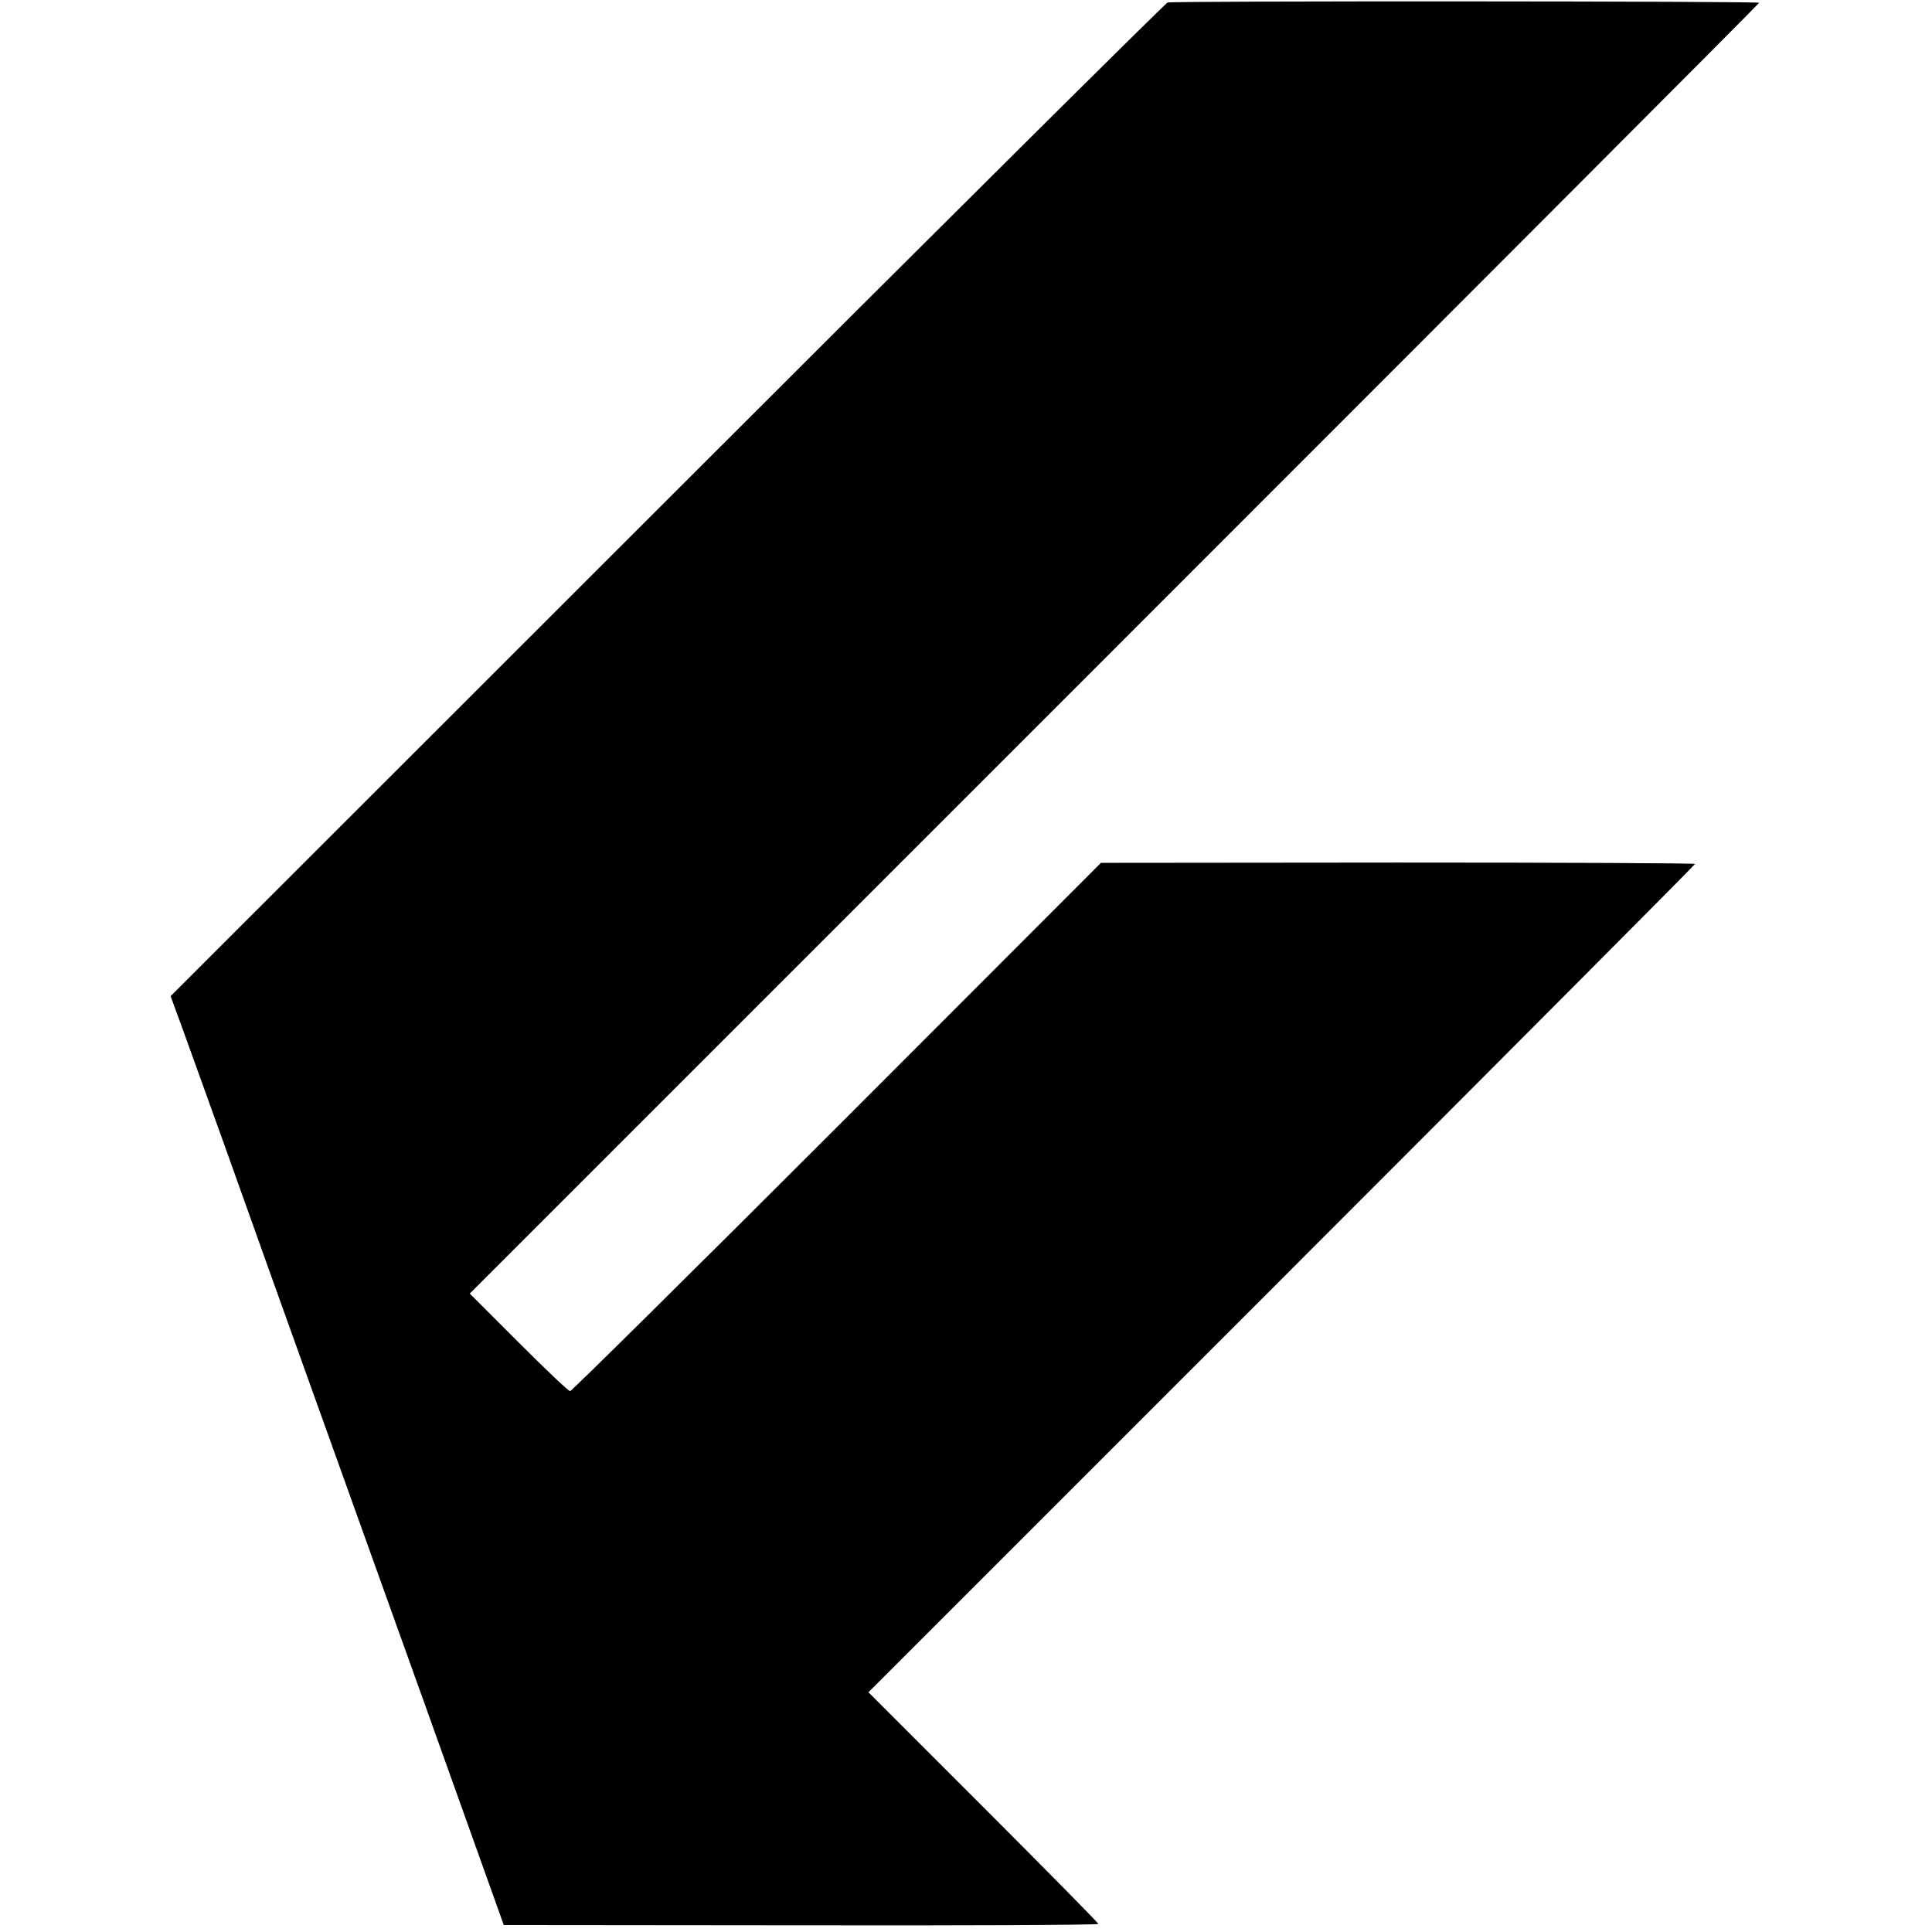
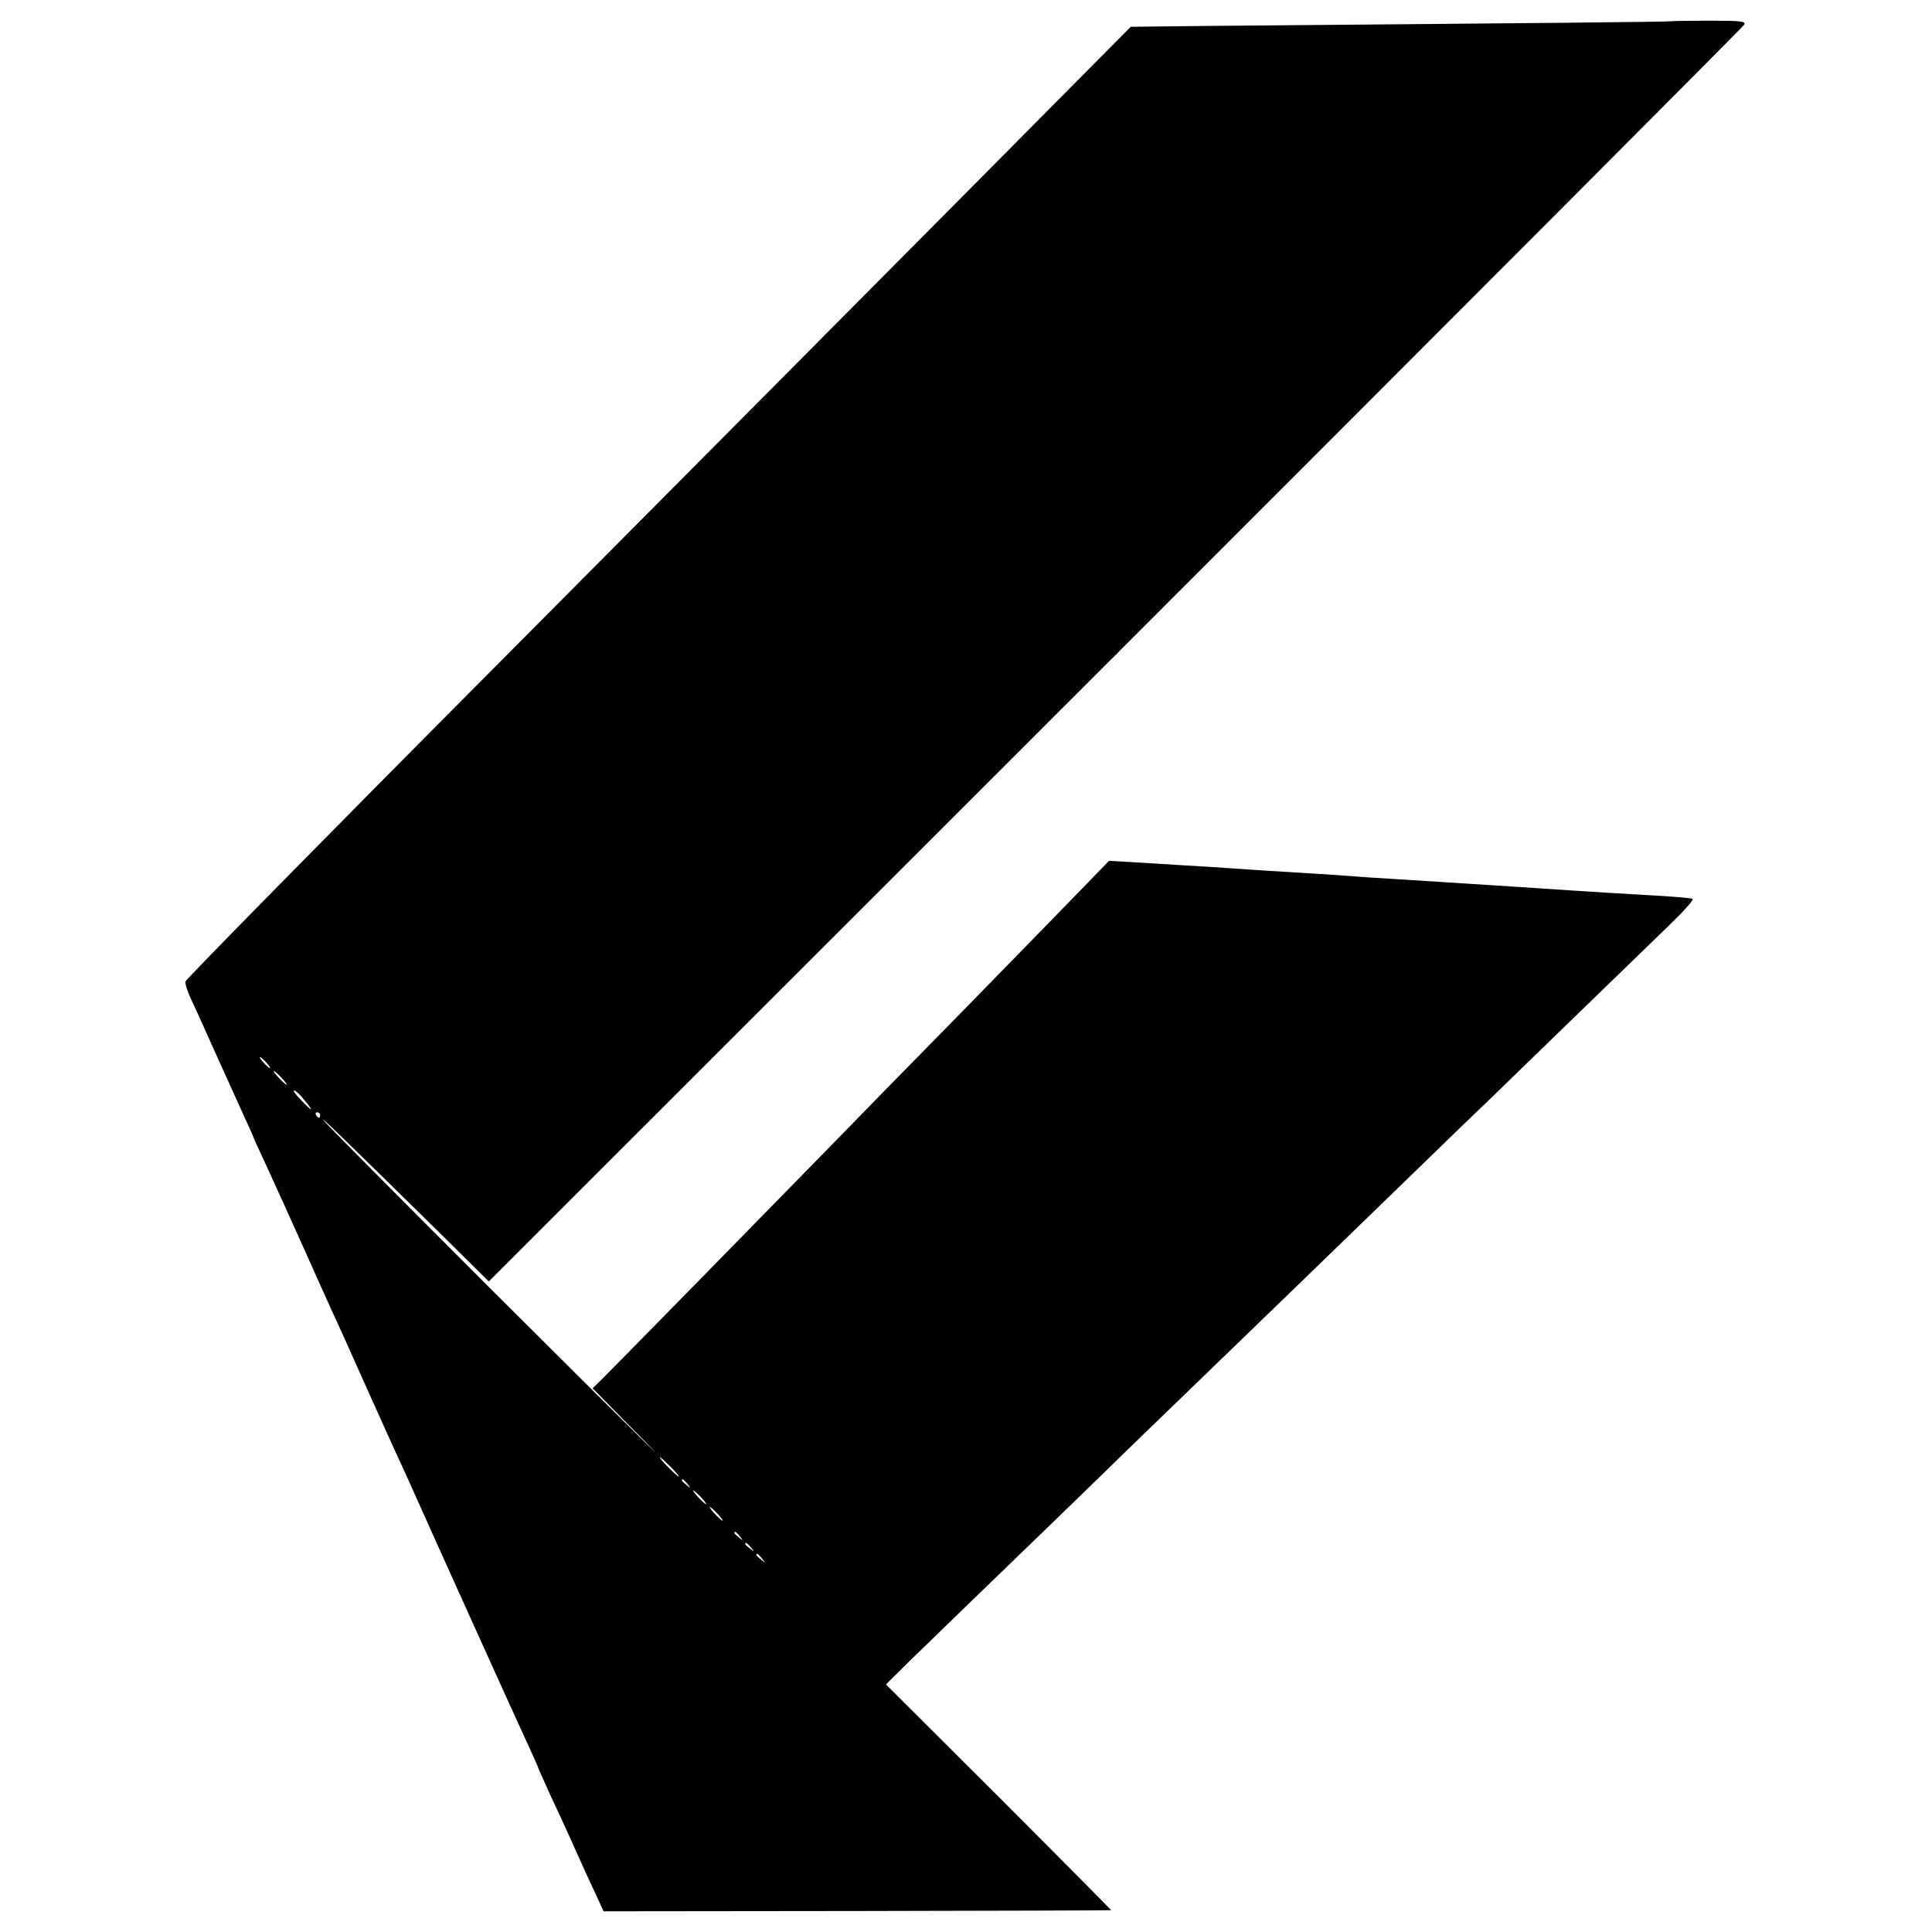
- <svg xmlns="http://www.w3.org/2000/svg" version="1.0" width="693pt" height="693pt" viewBox="0 0 693 693" preserveAspectRatio="xMidYMid meet">
-   <g transform="translate(0,693) scale(0.1,-0.1)" fill="#000000" stroke="none">
-     <path d="M4188 6921 c-7 -2 -815 -804 -1795 -1784 l-1781 -1780 13 -36 c8 -20 89 -245 181 -501 91 -256 228 -638 304 -850 76 -212 264 -736 418 -1165 l279 -780 1067 -1 c586 -1 1066 1 1066 5 0 3 -186 192 -412 418 l-413 413 1483 1483 c815 815 1482 1485 1482 1488 0 3 -479 5 -1065 5 l-1066 -1 -947 -948 c-521 -521 -952 -947 -957 -947 -6 0 -89 79 -185 175 l-175 175 2313 2313 c1271 1271 2312 2314 2312 2317 0 6 -2103 7 -2122 1z" />
+ <svg xmlns="http://www.w3.org/2000/svg" version="1.0" width="700pt" height="700pt" viewBox="0 0 700 700" preserveAspectRatio="xMidYMid meet">
+   <g transform="translate(0,700) scale(0.1,-0.1)" fill="#000000" stroke="none">
+     <path d="M6056 6923 c-2 -2 -382 -6 -1690 -17 l-269 -3 -606 -611 c-333 -335 -1103 -1111 -1711 -1722 -608 -611 -1106 -1118 -1108 -1126 -2 -8 8 -38 21 -66 14 -29 55 -120 92 -203 37 -82 83 -183 101 -223 19 -41 34 -75 34 -77 0 -1 20 -45 44 -96 24 -52 83 -182 131 -289 48 -107 97 -217 110 -245 13 -27 65 -142 115 -255 51 -113 105 -234 122 -270 17 -36 47 -103 68 -150 65 -146 370 -821 406 -898 19 -41 34 -75 34 -77 0 -2 20 -45 43 -97 24 -51 61 -131 82 -178 21 -47 54 -121 75 -165 l37 -80 919 1 c505 1 920 2 920 3 1 0 -182 185 -407 410 l-409 408 92 91 c51 49 127 123 169 164 175 169 532 514 615 596 50 48 199 193 333 322 269 260 298 288 661 640 139 135 273 265 299 289 25 24 163 158 306 297 143 138 304 295 358 347 54 52 95 97 90 100 -4 3 -64 8 -133 12 -160 9 -183 11 -310 19 -297 20 -483 31 -635 41 -49 3 -117 7 -150 10 -64 5 -179 12 -310 20 -44 3 -111 7 -150 10 -38 3 -110 7 -160 10 -49 3 -130 8 -178 11 l-89 5 -86 -89 c-48 -50 -243 -249 -433 -444 -191 -194 -398 -406 -460 -470 -202 -207 -833 -851 -863 -880 l-29 -28 114 -116 c63 -63 114 -116 114 -117 0 -1 -271 268 -603 599 -331 331 -602 604 -602 607 0 5 65 -58 418 -405 l183 -181 2270 2269 c1248 1248 2274 2276 2278 2284 8 13 -8 15 -126 15 -74 0 -136 -1 -137 -2z m-5091 -3773 c10 -11 16 -20 13 -20 -3 0 -13 9 -23 20 -10 11 -16 20 -13 20 3 0 13 -9 23 -20z m55 -55 c13 -14 21 -25 18 -25 -2 0 -15 11 -28 25 -13 14 -21 25 -18 25 2 0 15 -11 28 -25z m83 -81 c37 -44 30 -44 -13 1 -19 19 -30 35 -24 34 5 0 22 -16 37 -35z m57 -54 c0 -5 -2 -10 -4 -10 -3 0 -8 5 -11 10 -3 6 -1 10 4 10 6 0 11 -4 11 -10z m1270 -1275 c19 -19 32 -35 29 -35 -3 0 -20 16 -39 35 -19 19 -32 35 -29 35 3 0 20 -16 39 -35z m61 -62 c13 -16 12 -17 -3 -4 -17 13 -22 21 -14 21 2 0 10 -8 17 -17z m49 -48 c13 -14 21 -25 18 -25 -2 0 -15 11 -28 25 -13 14 -21 25 -18 25 2 0 15 -11 28 -25z m60 -60 c13 -14 21 -25 18 -25 -2 0 -15 11 -28 25 -13 14 -21 25 -18 25 2 0 15 -11 28 -25z m81 -82 c13 -16 12 -17 -3 -4 -17 13 -22 21 -14 21 2 0 10 -8 17 -17z m40 -40 c13 -16 12 -17 -3 -4 -10 7 -18 15 -18 17 0 8 8 3 21 -13z m40 -40 c13 -16 12 -17 -3 -4 -17 13 -22 21 -14 21 2 0 10 -8 17 -17z" />
  </g>
</svg>
